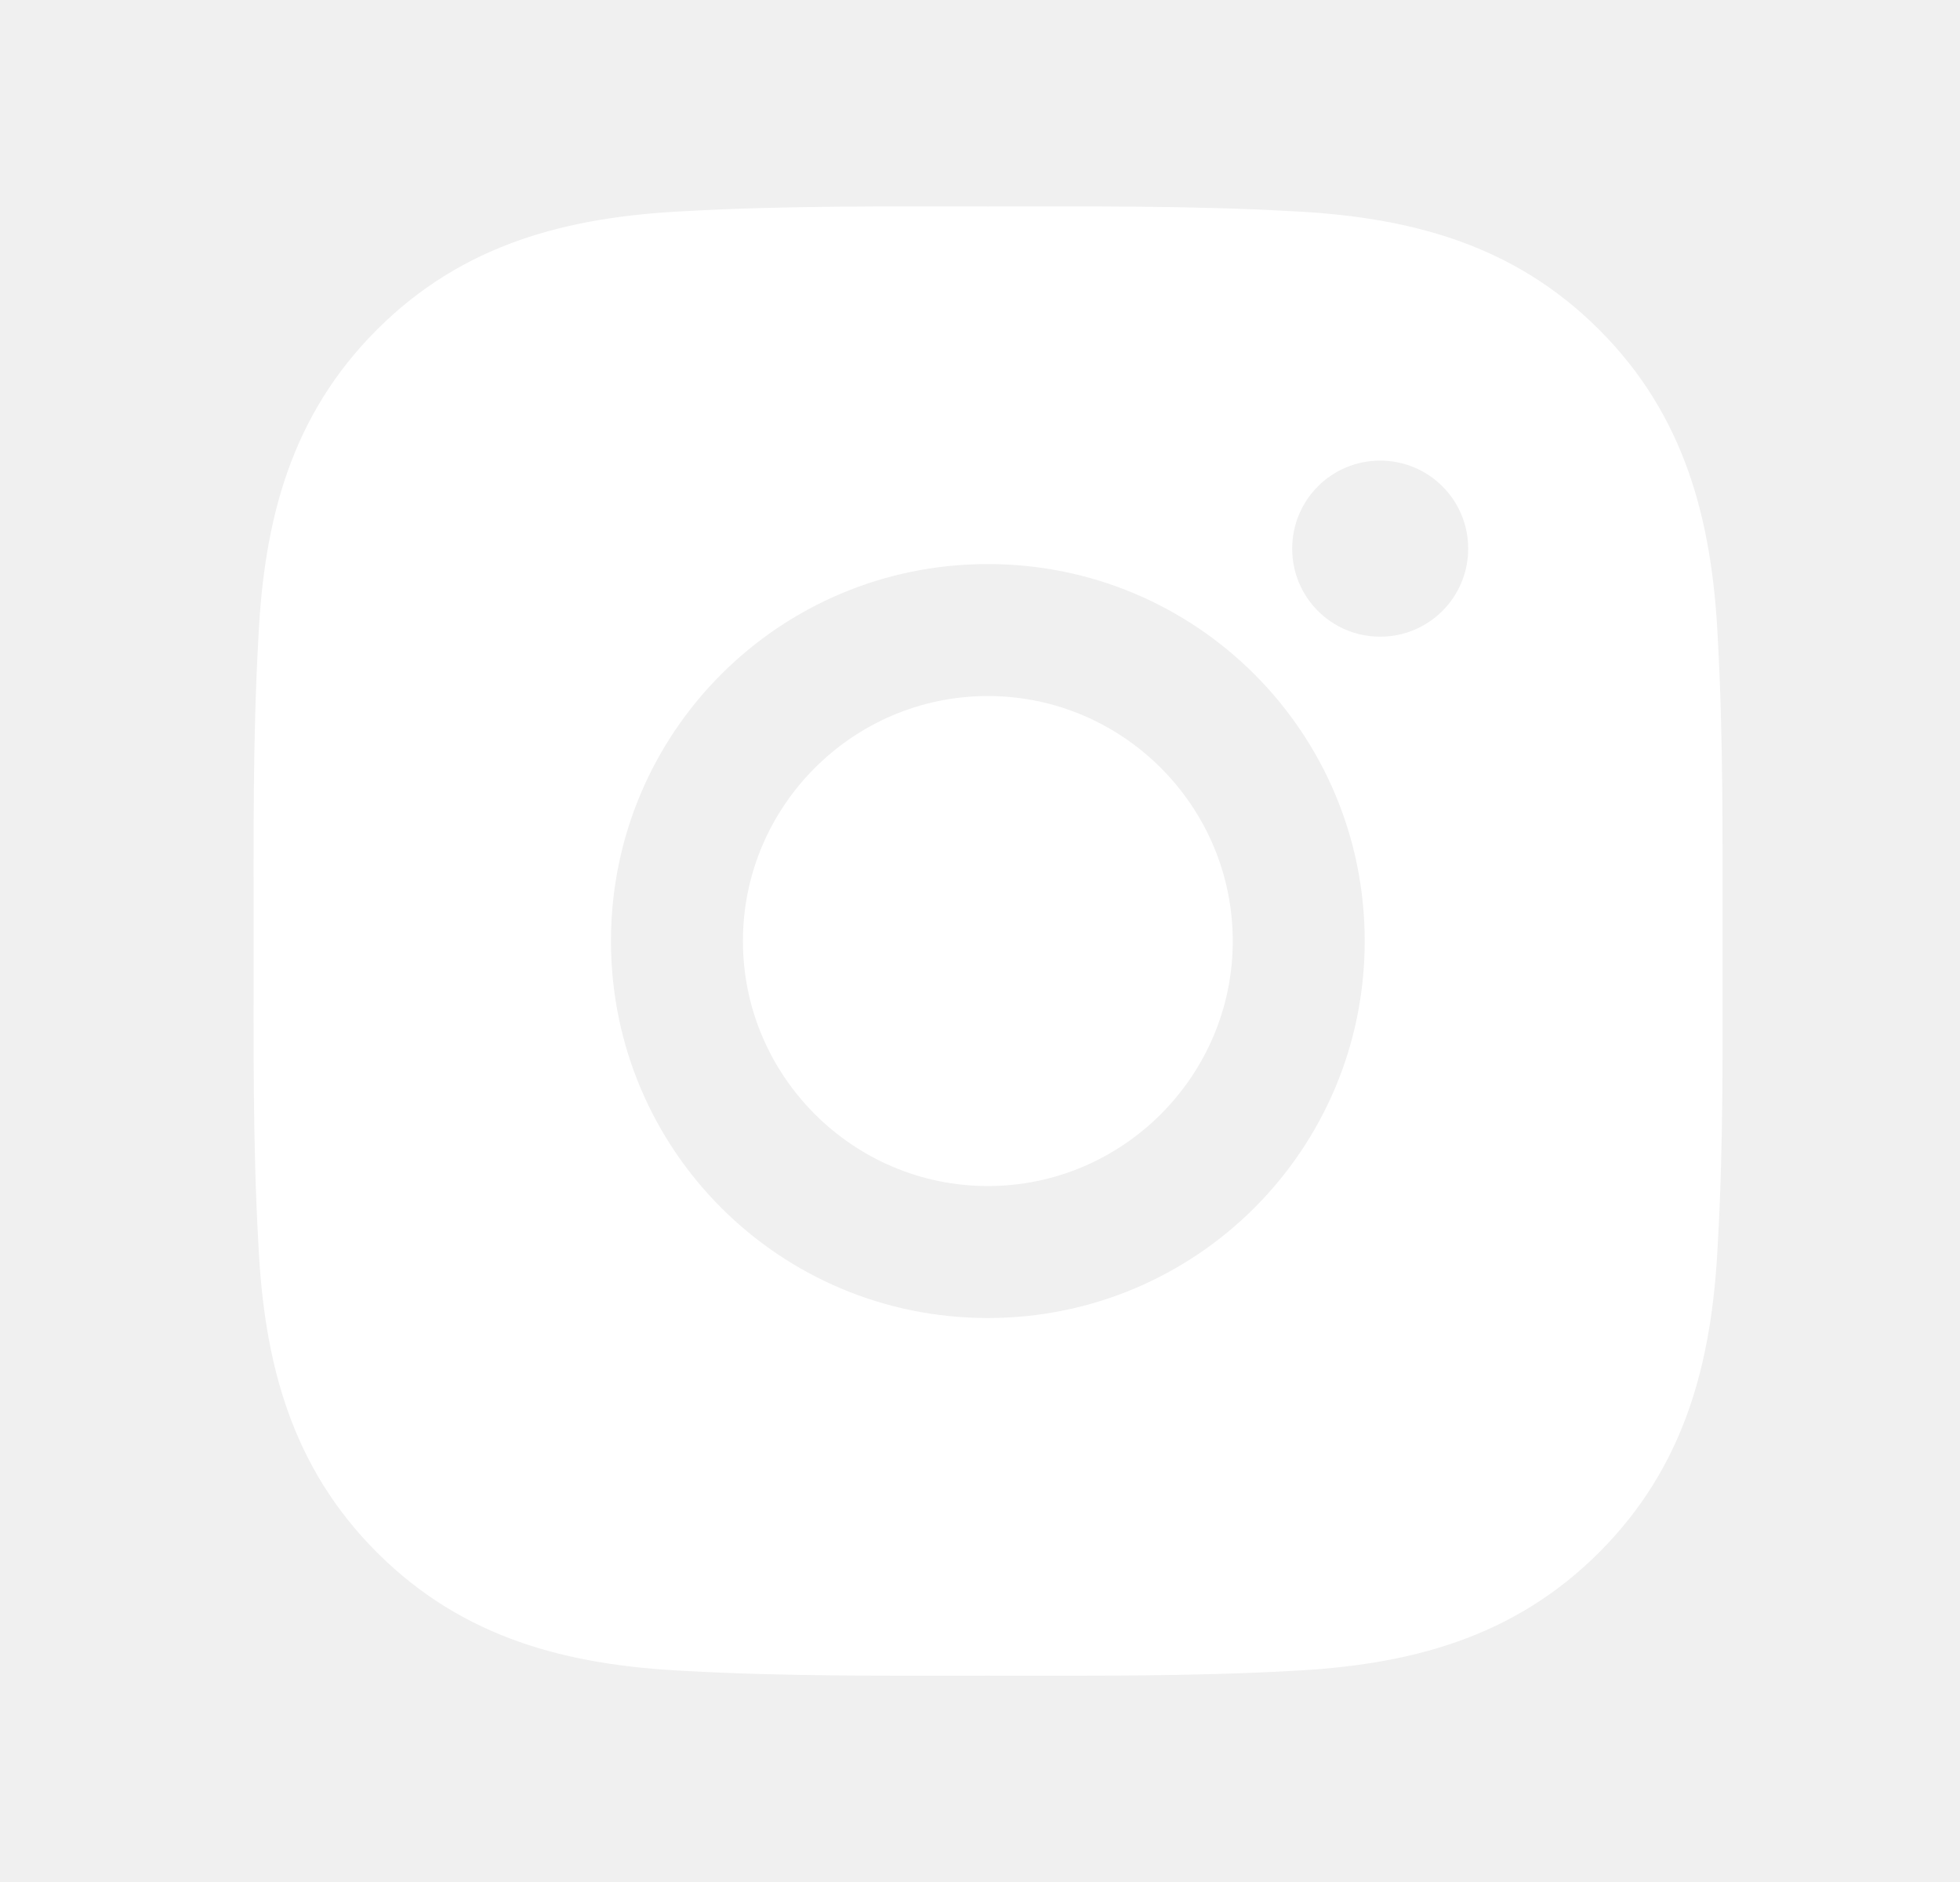
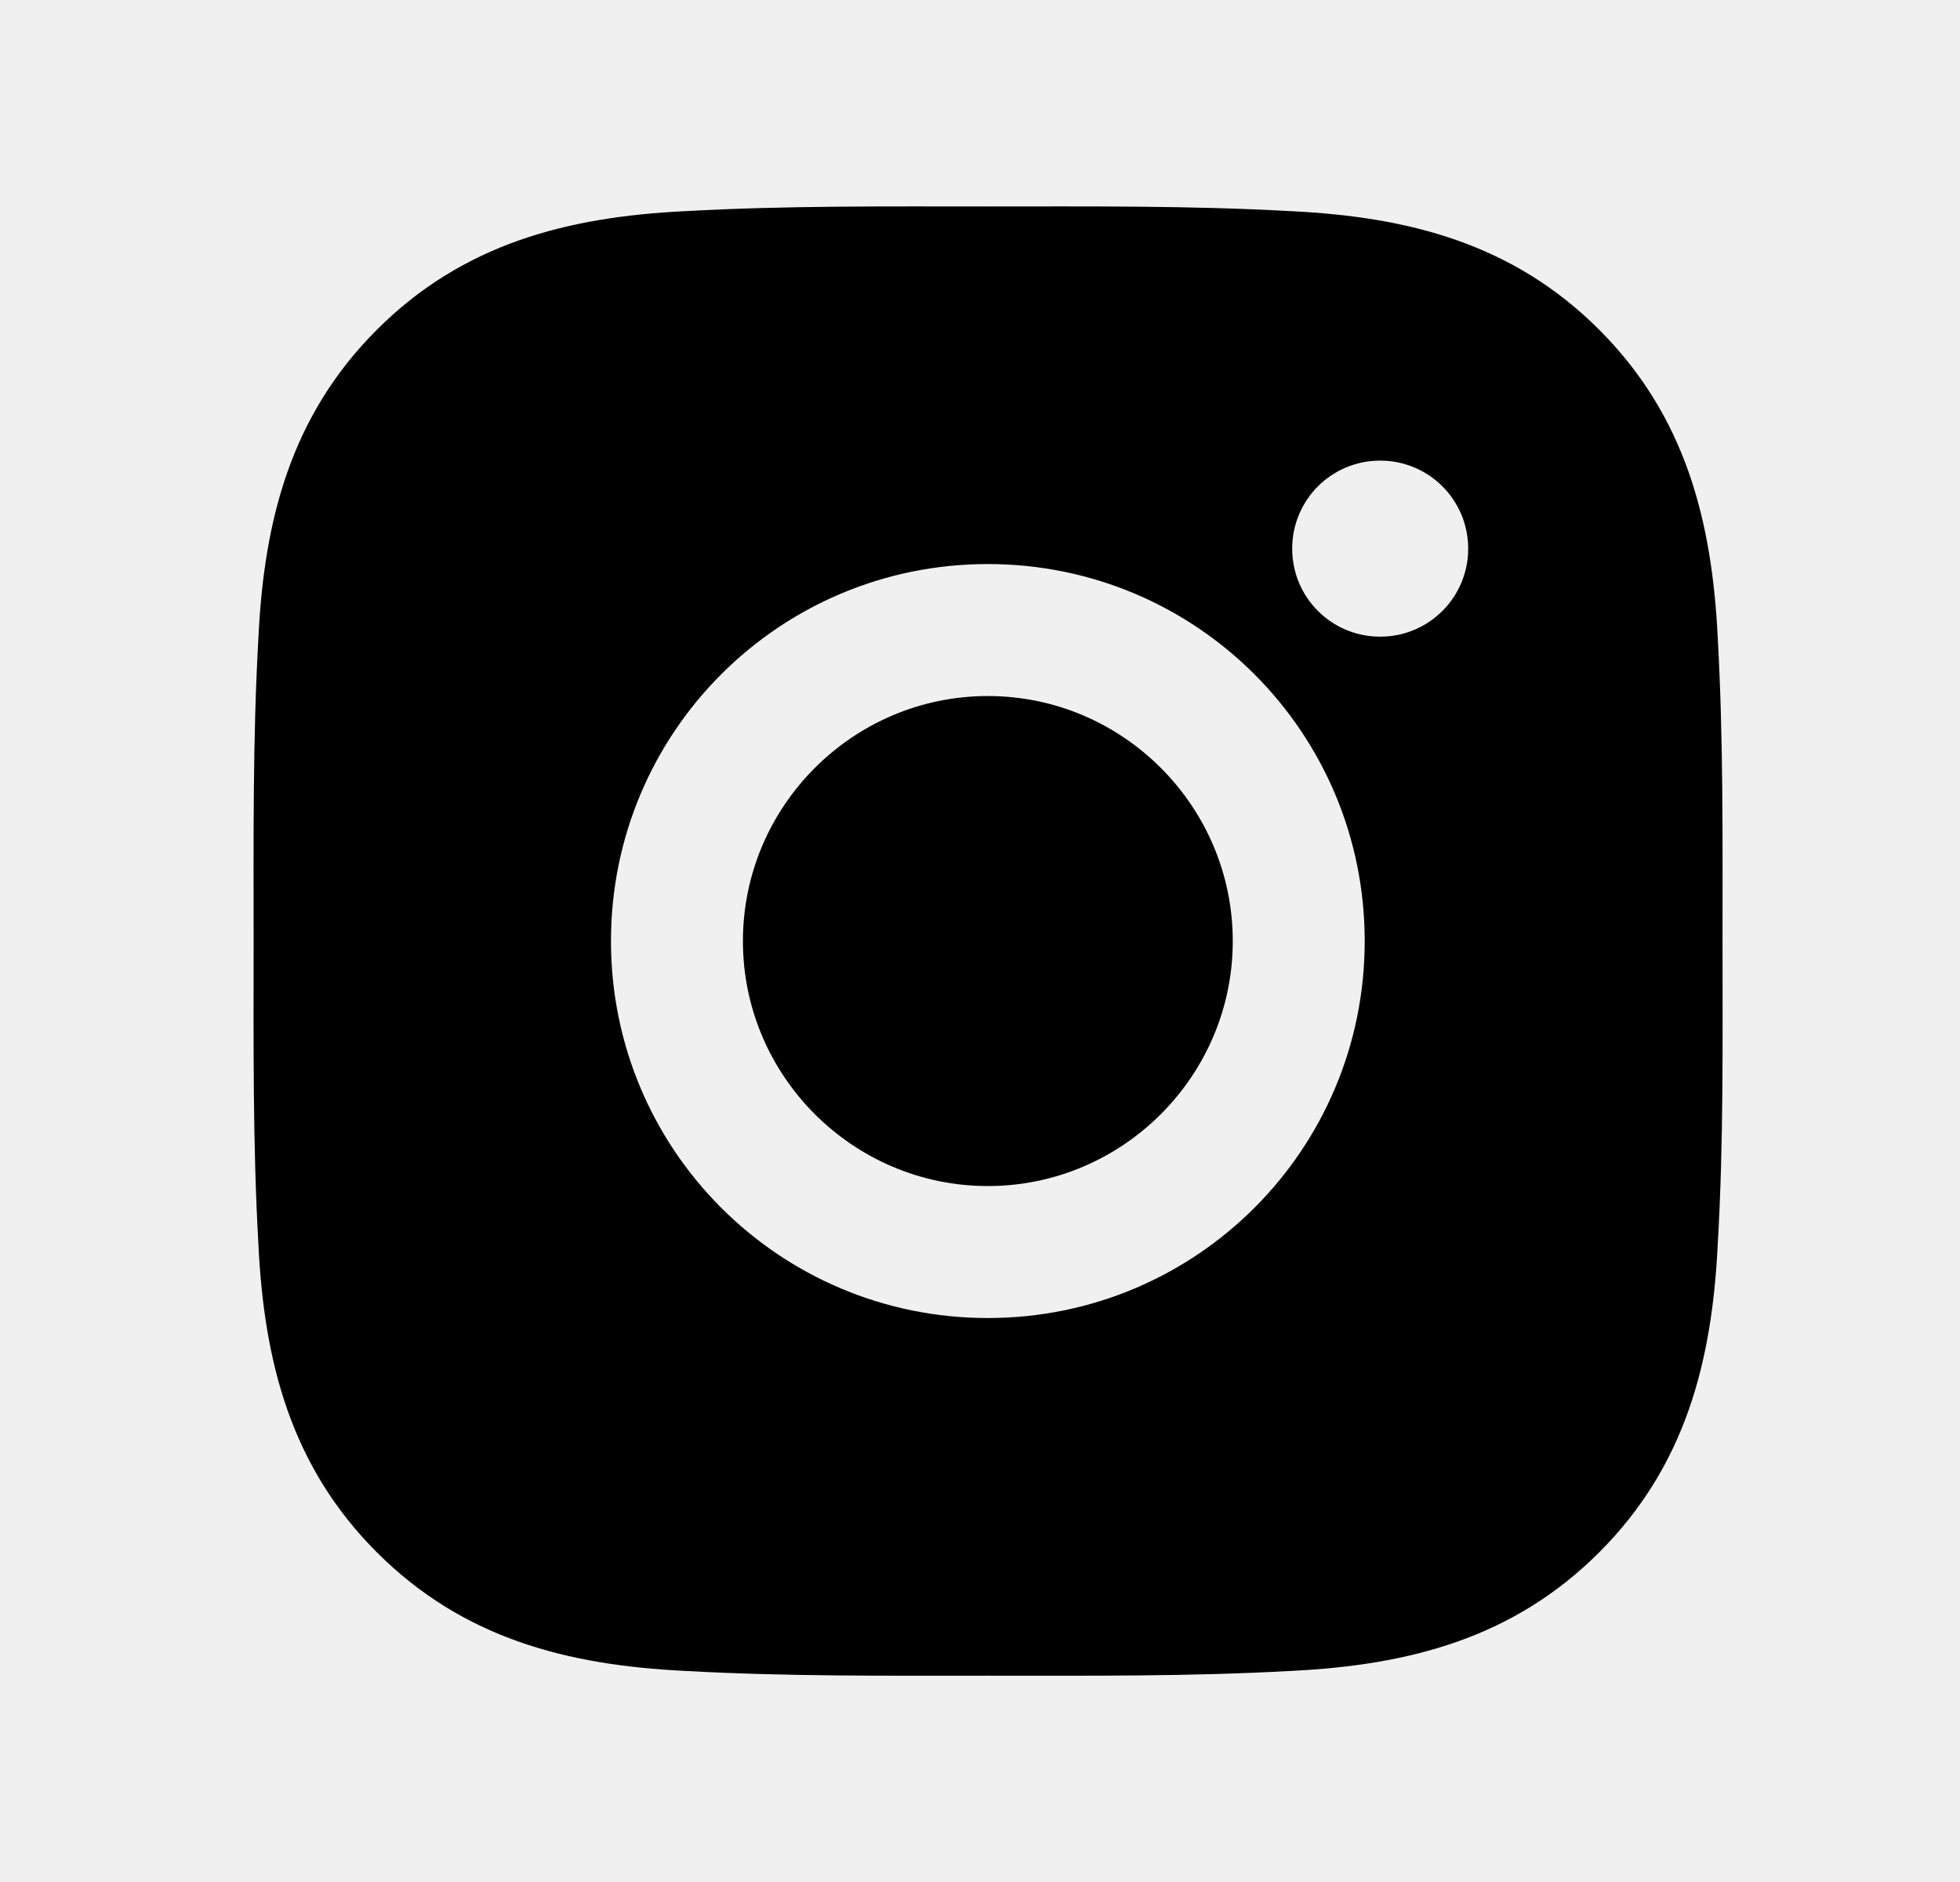
<svg xmlns="http://www.w3.org/2000/svg" width="25" height="24" viewBox="0 0 25 24" fill="none">
-   <path d="M12.6 8.876C10.88 8.876 9.476 10.28 9.476 12.001C9.476 13.721 10.88 15.125 12.6 15.125C14.32 15.125 15.724 13.721 15.724 12.001C15.724 10.28 14.32 8.876 12.6 8.876ZM21.971 12.001C21.971 10.707 21.982 9.425 21.91 8.133C21.837 6.633 21.495 5.302 20.398 4.205C19.299 3.106 17.97 2.766 16.47 2.693C15.176 2.621 13.894 2.633 12.602 2.633C11.309 2.633 10.027 2.621 8.735 2.693C7.235 2.766 5.904 3.108 4.807 4.205C3.708 5.304 3.368 6.633 3.296 8.133C3.223 9.427 3.235 10.709 3.235 12.001C3.235 13.292 3.223 14.576 3.296 15.868C3.368 17.368 3.71 18.699 4.807 19.796C5.906 20.895 7.235 21.235 8.735 21.308C10.029 21.38 11.311 21.369 12.602 21.369C13.896 21.369 15.178 21.38 16.47 21.308C17.97 21.235 19.301 20.893 20.398 19.796C21.497 18.697 21.837 17.368 21.91 15.868C21.985 14.576 21.971 13.294 21.971 12.001ZM12.6 16.808C9.94 16.808 7.793 14.661 7.793 12.001C7.793 9.34 9.94 7.193 12.6 7.193C15.26 7.193 17.407 9.34 17.407 12.001C17.407 14.661 15.26 16.808 12.6 16.808ZM17.604 8.119C16.983 8.119 16.482 7.618 16.482 6.997C16.482 6.375 16.983 5.874 17.604 5.874C18.225 5.874 18.727 6.375 18.727 6.997C18.727 7.144 18.698 7.29 18.642 7.426C18.585 7.563 18.503 7.687 18.398 7.791C18.294 7.895 18.17 7.978 18.034 8.034C17.898 8.091 17.752 8.119 17.604 8.119Z" fill="white" />
+   <path d="M12.6 8.876C10.88 8.876 9.476 10.28 9.476 12.001C9.476 13.721 10.88 15.125 12.6 15.125C14.32 15.125 15.724 13.721 15.724 12.001C15.724 10.28 14.32 8.876 12.6 8.876ZM21.971 12.001C21.971 10.707 21.982 9.425 21.91 8.133C21.837 6.633 21.495 5.302 20.398 4.205C19.299 3.106 17.97 2.766 16.47 2.693C15.176 2.621 13.894 2.633 12.602 2.633C11.309 2.633 10.027 2.621 8.735 2.693C7.235 2.766 5.904 3.108 4.807 4.205C3.708 5.304 3.368 6.633 3.296 8.133C3.223 9.427 3.235 10.709 3.235 12.001C3.235 13.292 3.223 14.576 3.296 15.868C3.368 17.368 3.71 18.699 4.807 19.796C5.906 20.895 7.235 21.235 8.735 21.308C10.029 21.38 11.311 21.369 12.602 21.369C13.896 21.369 15.178 21.38 16.47 21.308C17.97 21.235 19.301 20.893 20.398 19.796C21.497 18.697 21.837 17.368 21.91 15.868C21.985 14.576 21.971 13.294 21.971 12.001ZM12.6 16.808C9.94 16.808 7.793 14.661 7.793 12.001C7.793 9.34 9.94 7.193 12.6 7.193C15.26 7.193 17.407 9.34 17.407 12.001C17.407 14.661 15.26 16.808 12.6 16.808ZM17.604 8.119C16.983 8.119 16.482 7.618 16.482 6.997C16.482 6.375 16.983 5.874 17.604 5.874C18.225 5.874 18.727 6.375 18.727 6.997C18.727 7.144 18.698 7.29 18.642 7.426C18.585 7.563 18.503 7.687 18.398 7.791C18.294 7.895 18.17 7.978 18.034 8.034C17.898 8.091 17.752 8.119 17.604 8.119Z" fill="currentColor" />
</svg>
